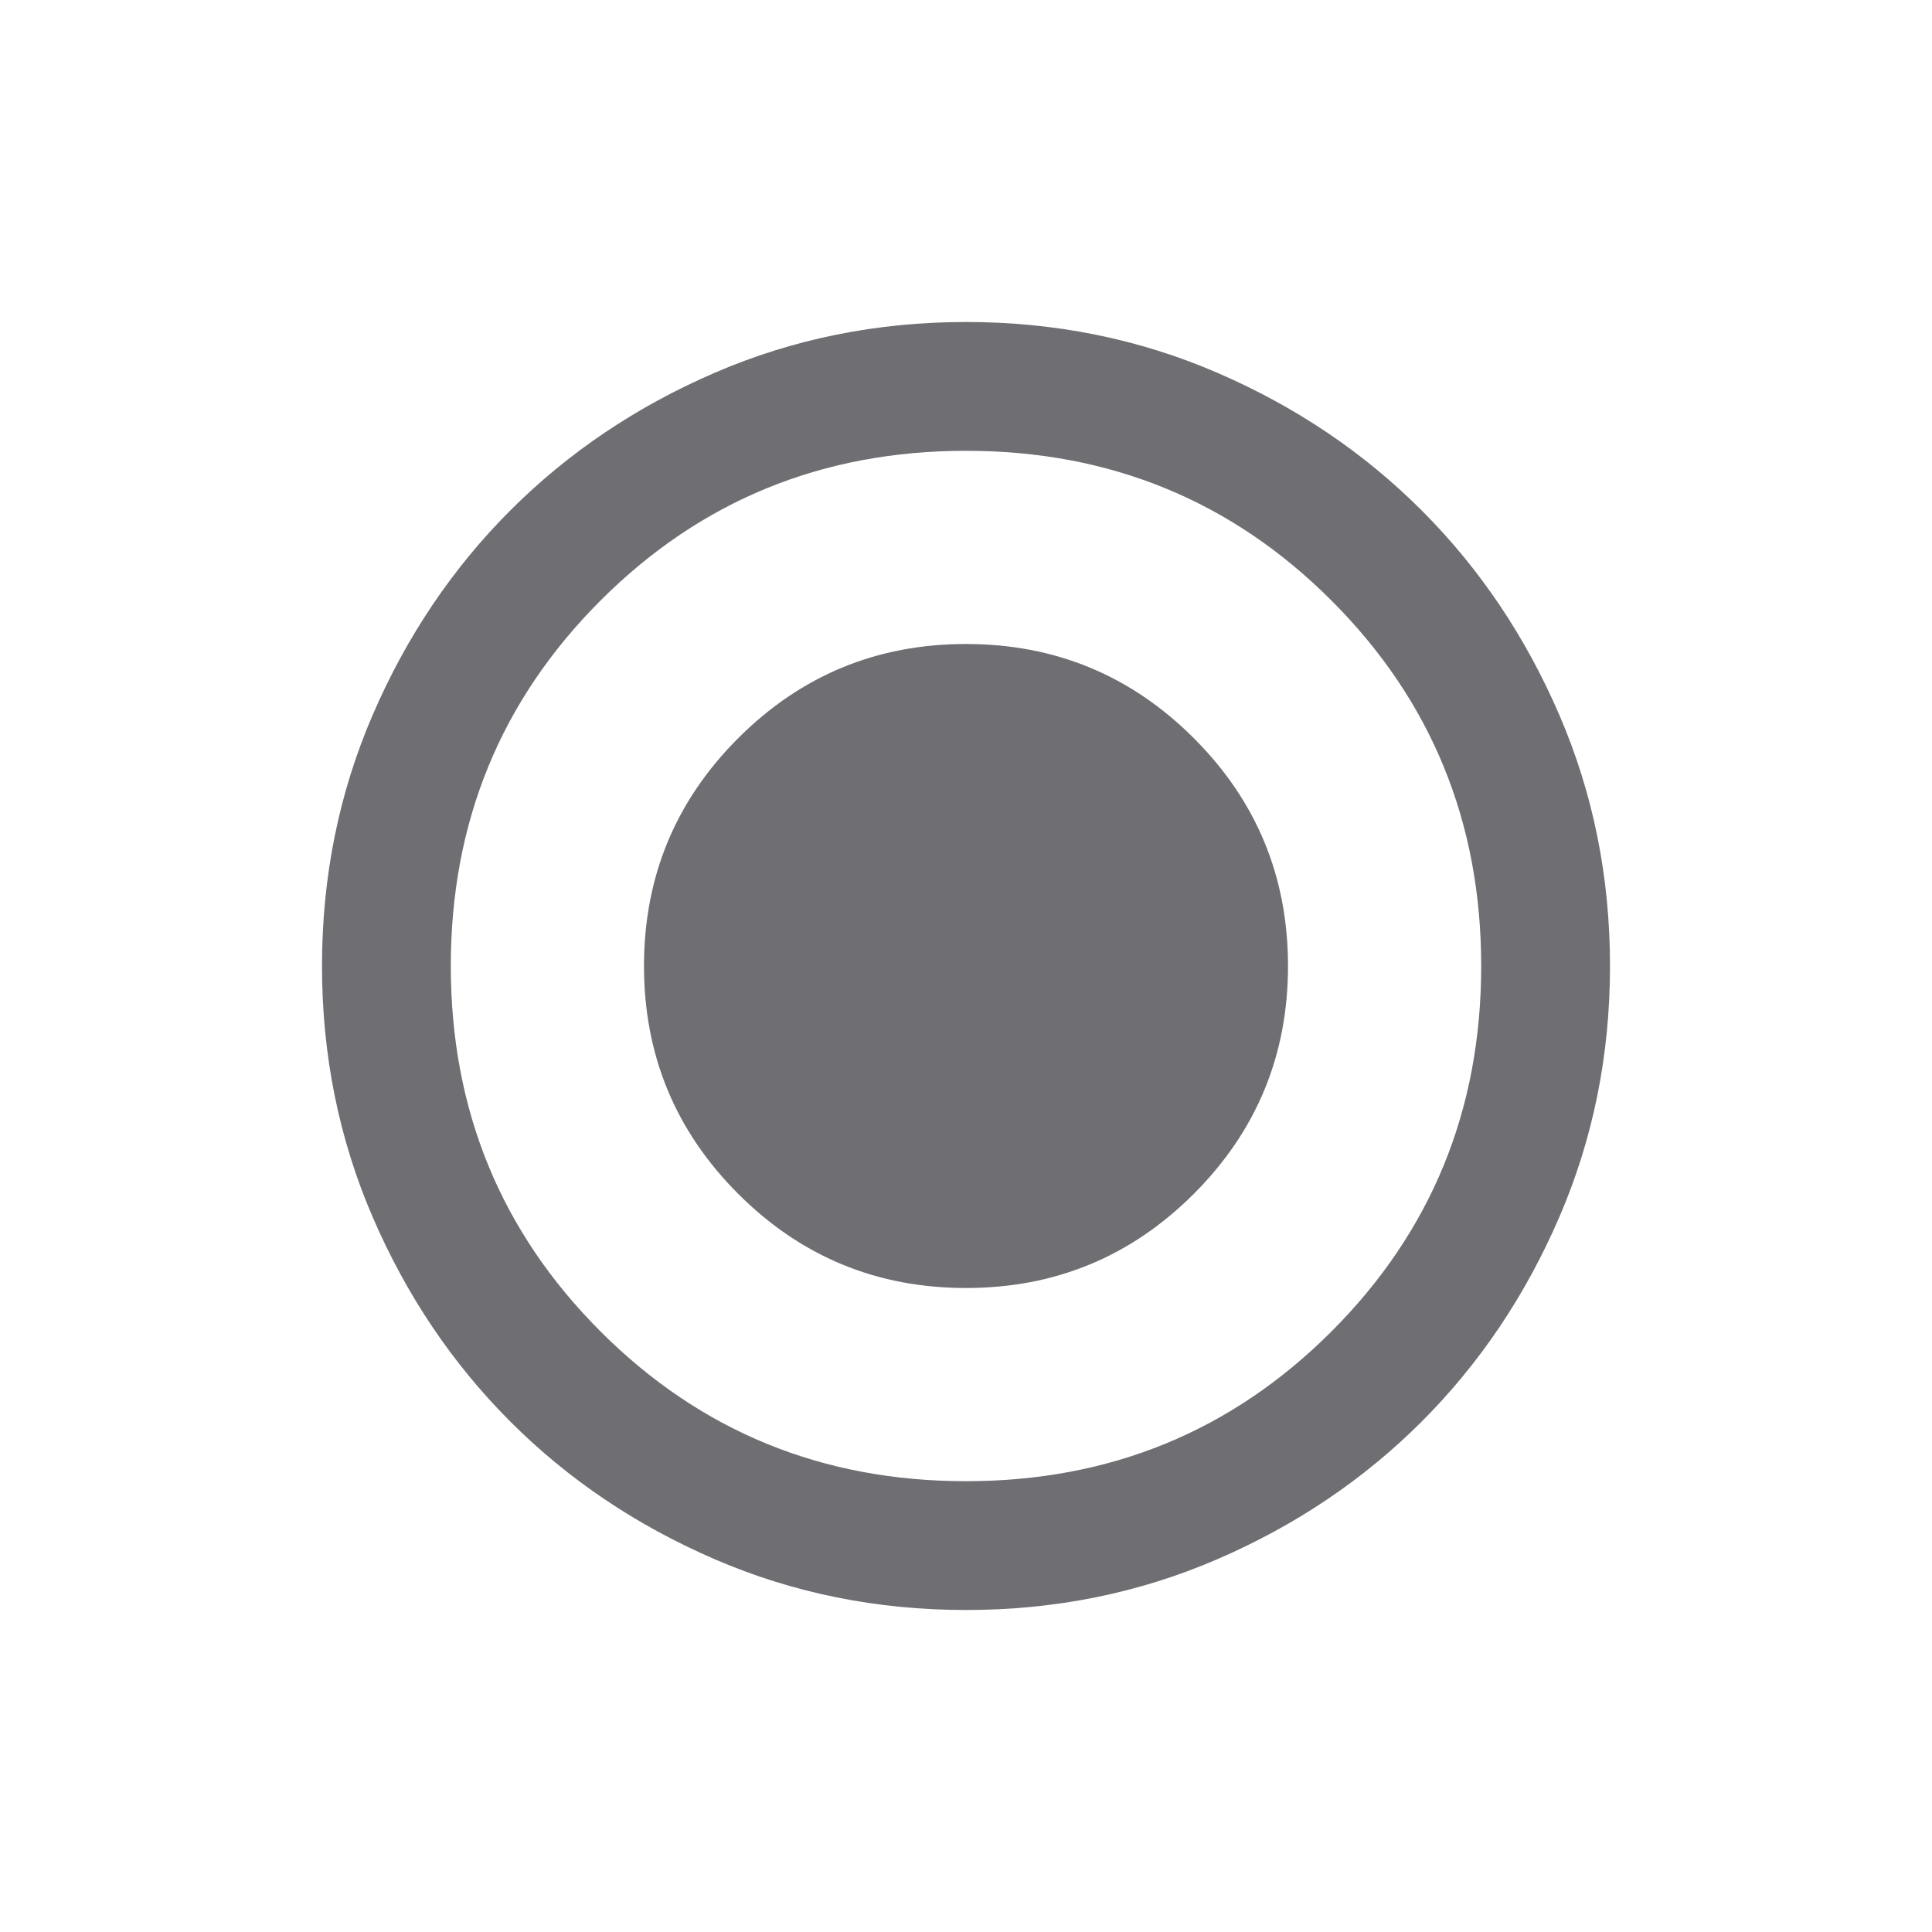
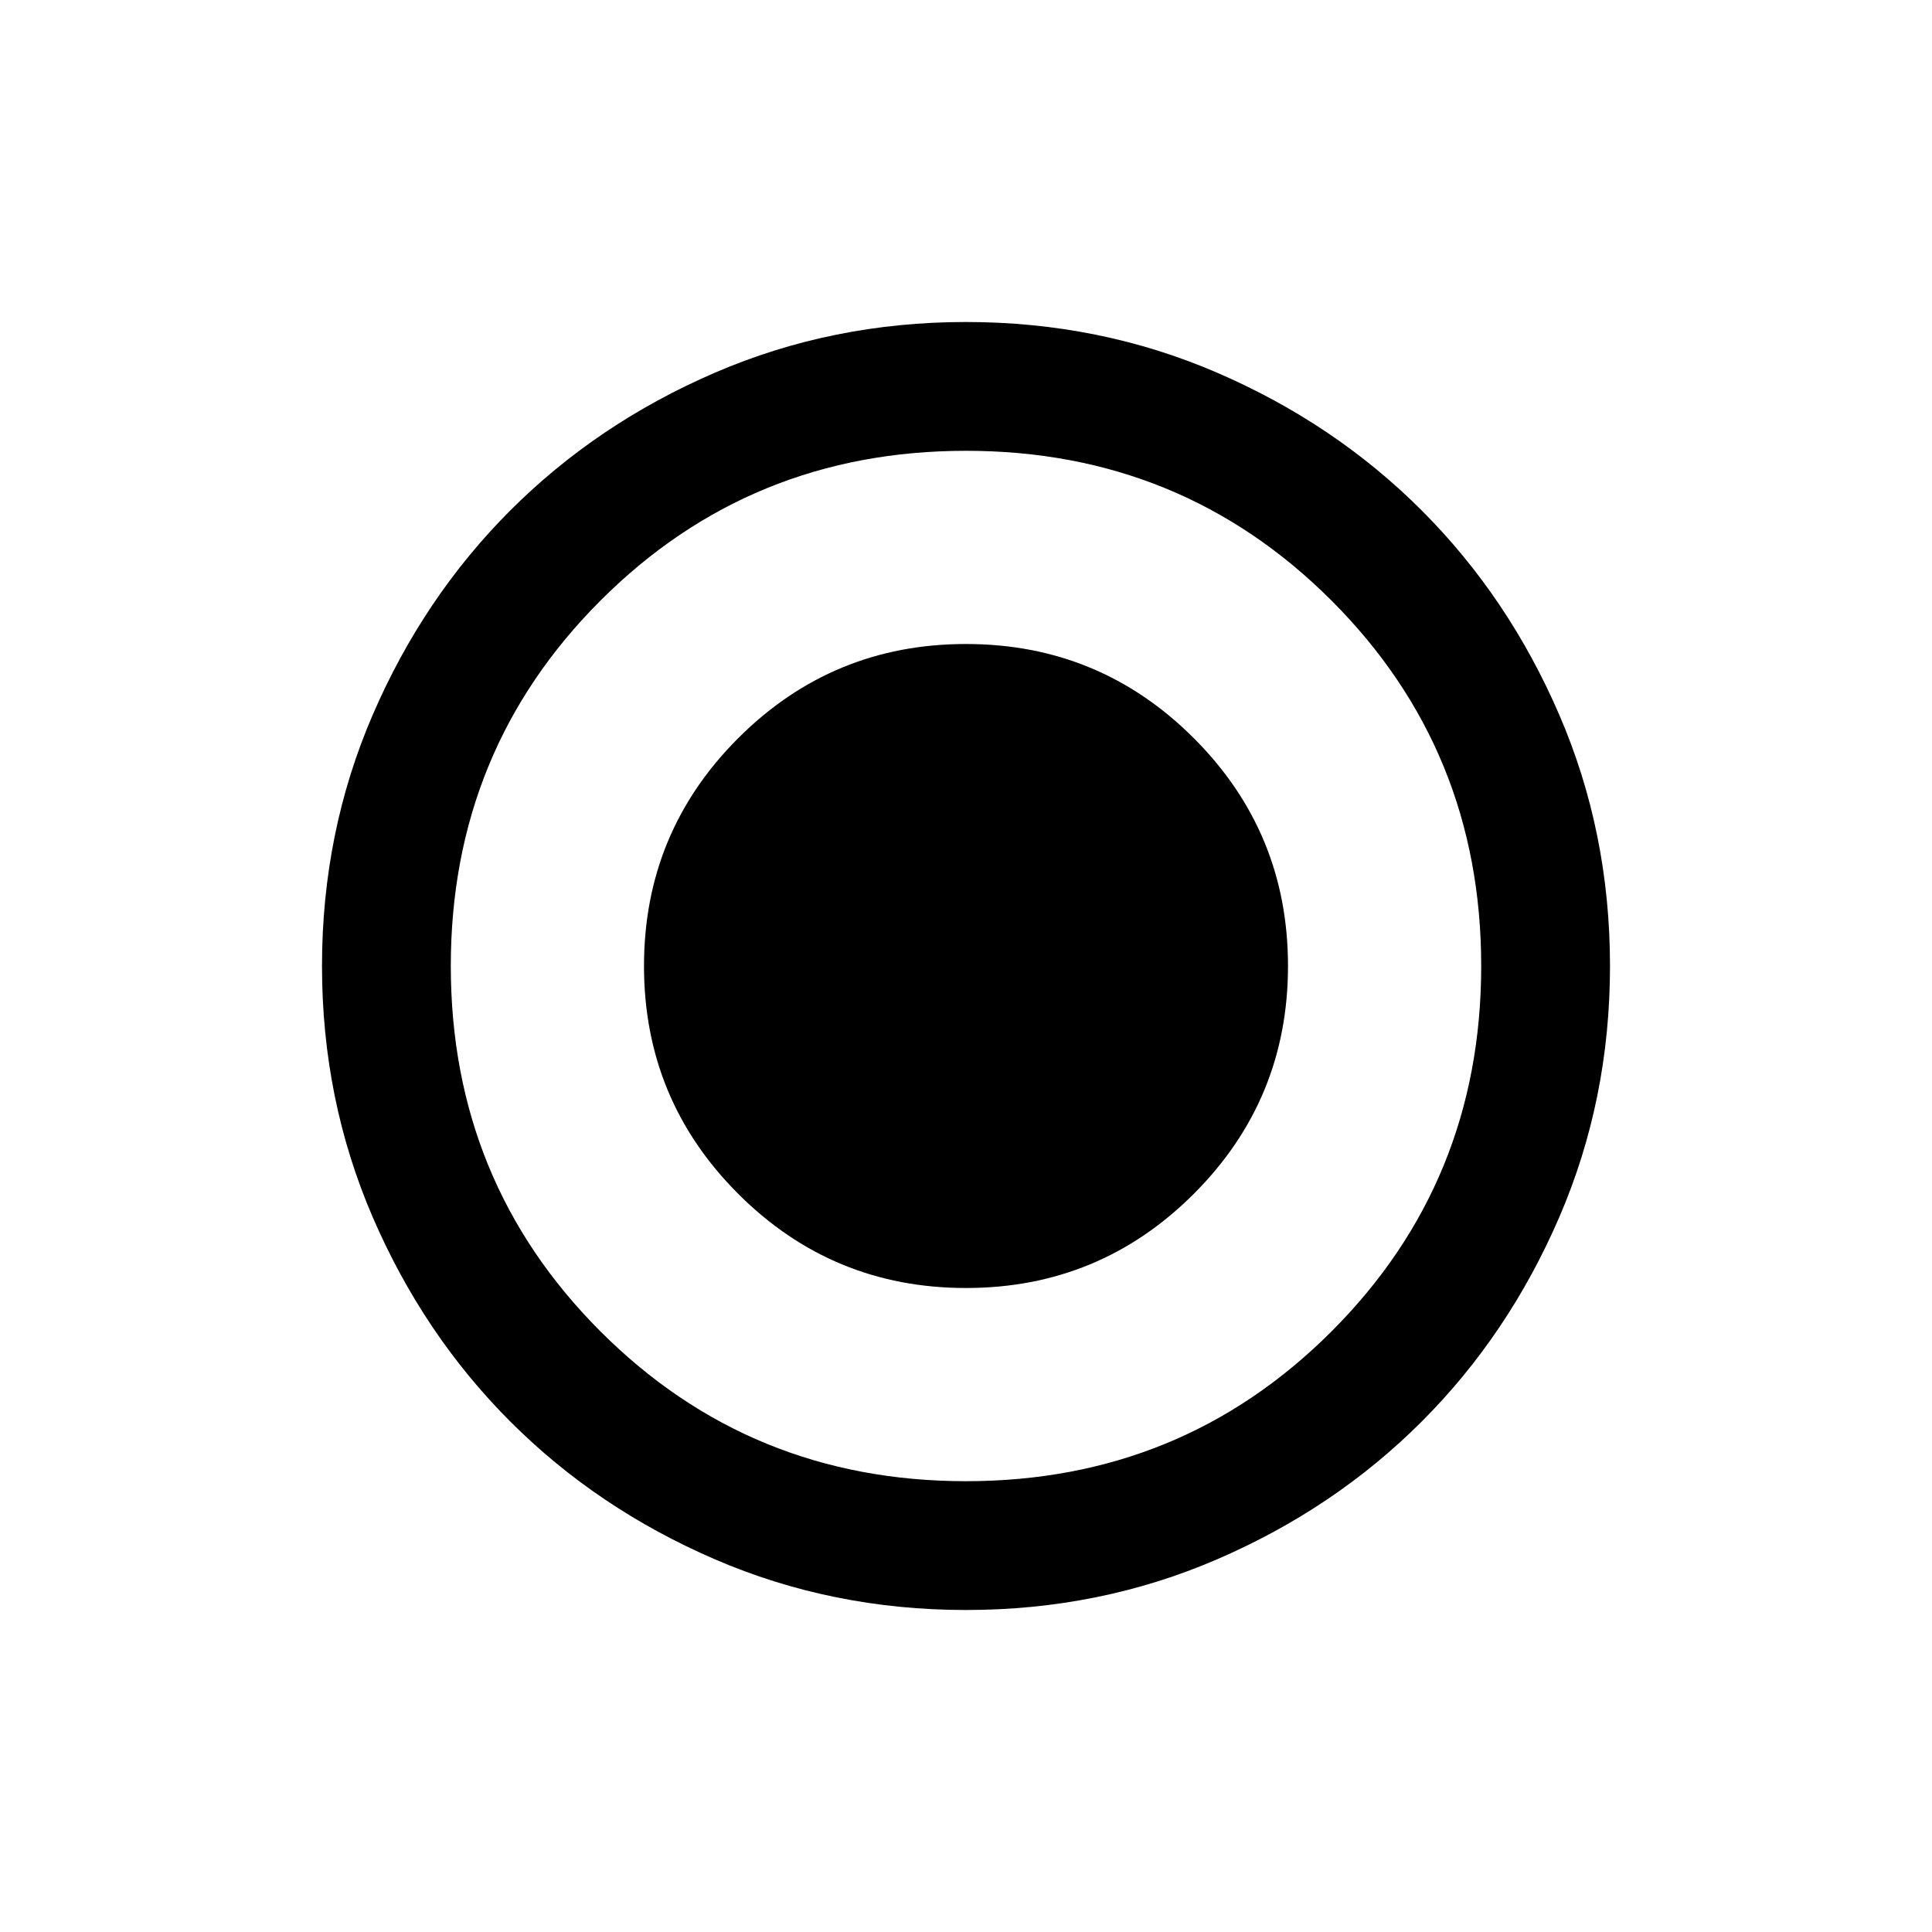
<svg xmlns="http://www.w3.org/2000/svg" width="24" height="24" viewBox="0 0 24 24" fill="none">
-   <path d="M12 16C13.107 16 14.05 15.61 14.83 14.83C15.61 14.05 16 13.107 16 12C16 10.893 15.61 9.95 14.83 9.17C14.05 8.39 13.107 8 12 8C10.893 8 9.95 8.39 9.17 9.17C8.39 9.95 8 10.893 8 12C8 13.107 8.39 14.05 9.17 14.83C9.95 15.61 10.893 16 12 16ZM12 20C10.893 20 9.853 19.79 8.88 19.37C7.907 18.95 7.06 18.38 6.34 17.66C5.62 16.94 5.05 16.093 4.63 15.12C4.21 14.147 4 13.107 4 12C4 10.893 4.21 9.853 4.63 8.88C5.05 7.907 5.62 7.06 6.34 6.34C7.06 5.62 7.907 5.05 8.88 4.63C9.853 4.21 10.893 4 12 4C13.107 4 14.147 4.21 15.12 4.63C16.093 5.05 16.94 5.62 17.66 6.34C18.38 7.06 18.95 7.907 19.37 8.88C19.79 9.853 20 10.893 20 12C20 13.107 19.79 14.147 19.37 15.12C18.95 16.093 18.38 16.94 17.66 17.66C16.94 18.38 16.093 18.95 15.12 19.37C14.147 19.79 13.107 20 12 20ZM12 18.4C13.787 18.4 15.3 17.78 16.54 16.54C17.78 15.3 18.4 13.787 18.4 12C18.4 10.213 17.78 8.7 16.54 7.46C15.3 6.22 13.787 5.6 12 5.6C10.213 5.6 8.7 6.22 7.46 7.46C6.22 8.7 5.6 10.213 5.6 12C5.6 13.787 6.22 15.3 7.46 16.54C8.7 17.78 10.213 18.4 12 18.4Z" fill="#6E6E73" />
+   <path d="M12 16C13.107 16 14.05 15.61 14.83 14.83C15.61 14.05 16 13.107 16 12C16 10.893 15.61 9.95 14.83 9.17C14.05 8.39 13.107 8 12 8C10.893 8 9.95 8.39 9.17 9.17C8.39 9.95 8 10.893 8 12C8 13.107 8.39 14.05 9.17 14.83C9.95 15.61 10.893 16 12 16ZM12 20C10.893 20 9.853 19.79 8.88 19.37C7.907 18.95 7.06 18.38 6.34 17.66C5.62 16.94 5.05 16.093 4.63 15.12C4.21 14.147 4 13.107 4 12C4 10.893 4.21 9.853 4.63 8.88C5.05 7.907 5.62 7.06 6.34 6.34C7.06 5.62 7.907 5.05 8.88 4.63C9.853 4.21 10.893 4 12 4C13.107 4 14.147 4.21 15.12 4.63C16.093 5.05 16.94 5.62 17.66 6.34C18.38 7.06 18.95 7.907 19.37 8.88C19.79 9.853 20 10.893 20 12C20 13.107 19.79 14.147 19.37 15.12C18.95 16.093 18.38 16.94 17.66 17.66C16.94 18.38 16.093 18.95 15.12 19.37C14.147 19.79 13.107 20 12 20ZM12 18.4C13.787 18.4 15.3 17.78 16.54 16.54C17.78 15.3 18.4 13.787 18.4 12C18.4 10.213 17.78 8.7 16.54 7.46C15.3 6.22 13.787 5.6 12 5.6C10.213 5.6 8.7 6.22 7.46 7.46C6.22 8.7 5.6 10.213 5.6 12C5.6 13.787 6.22 15.3 7.46 16.54C8.7 17.78 10.213 18.4 12 18.4Z" fill="currentColor" />
</svg>
